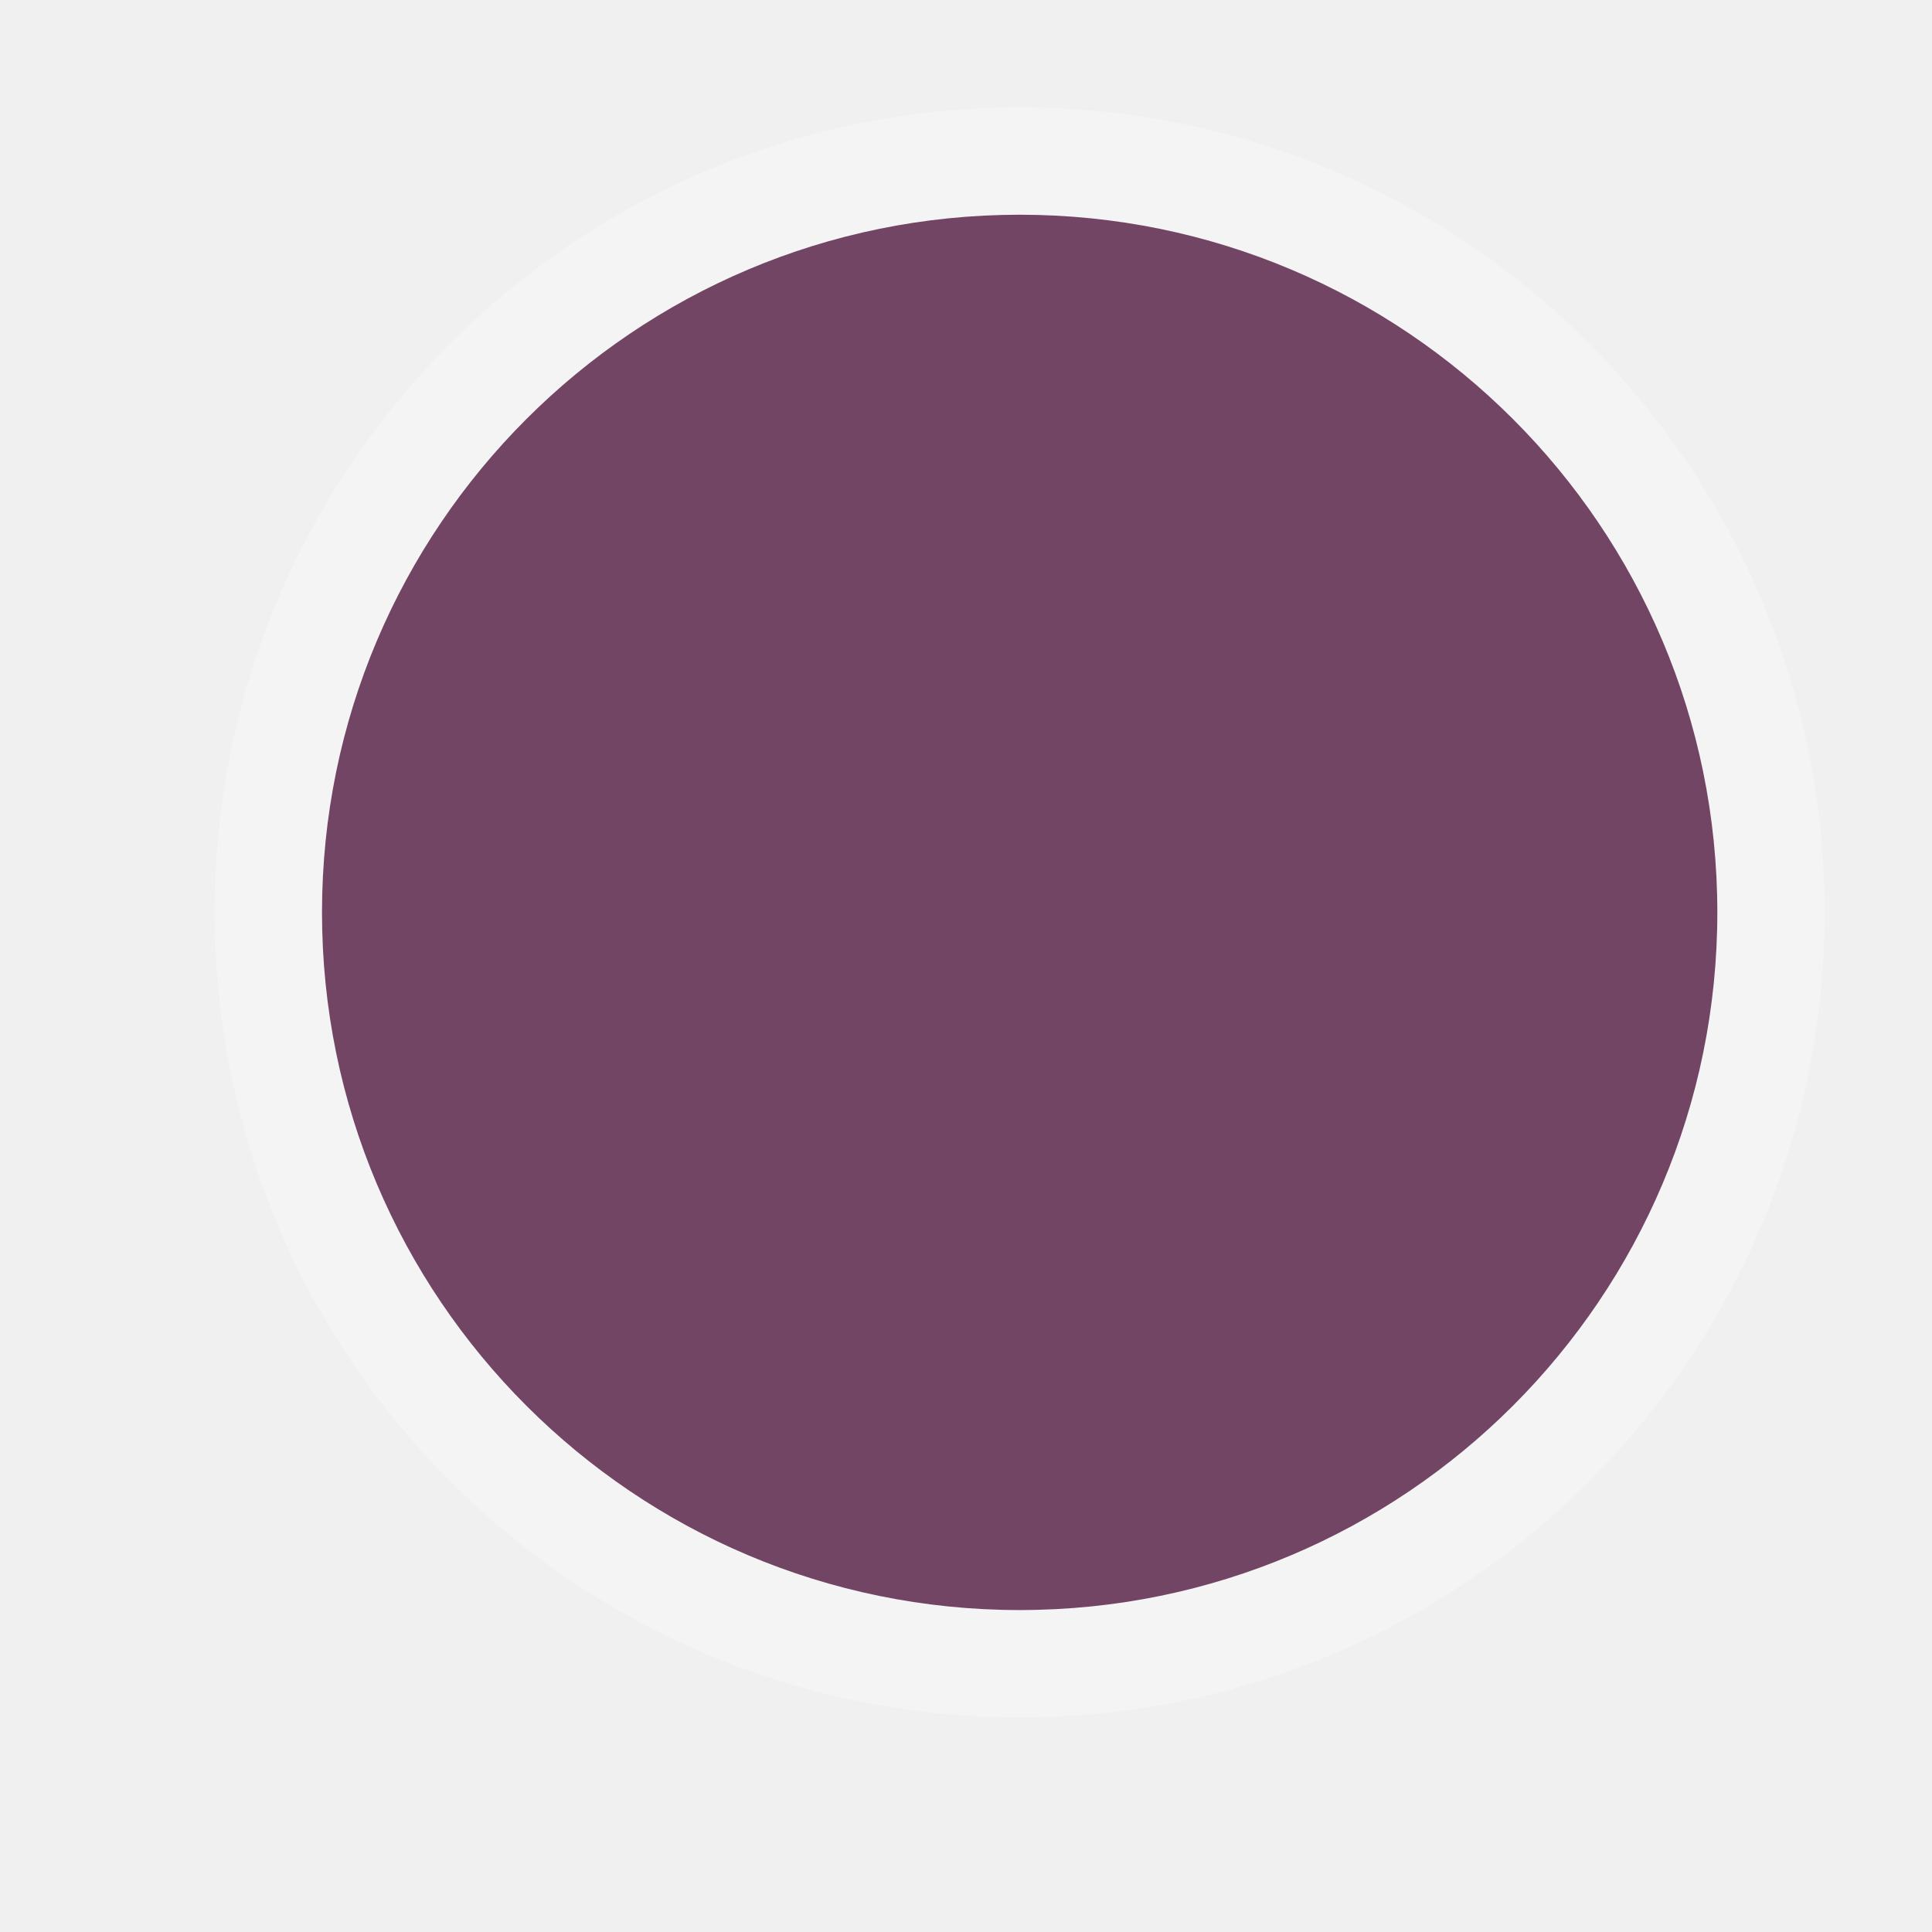
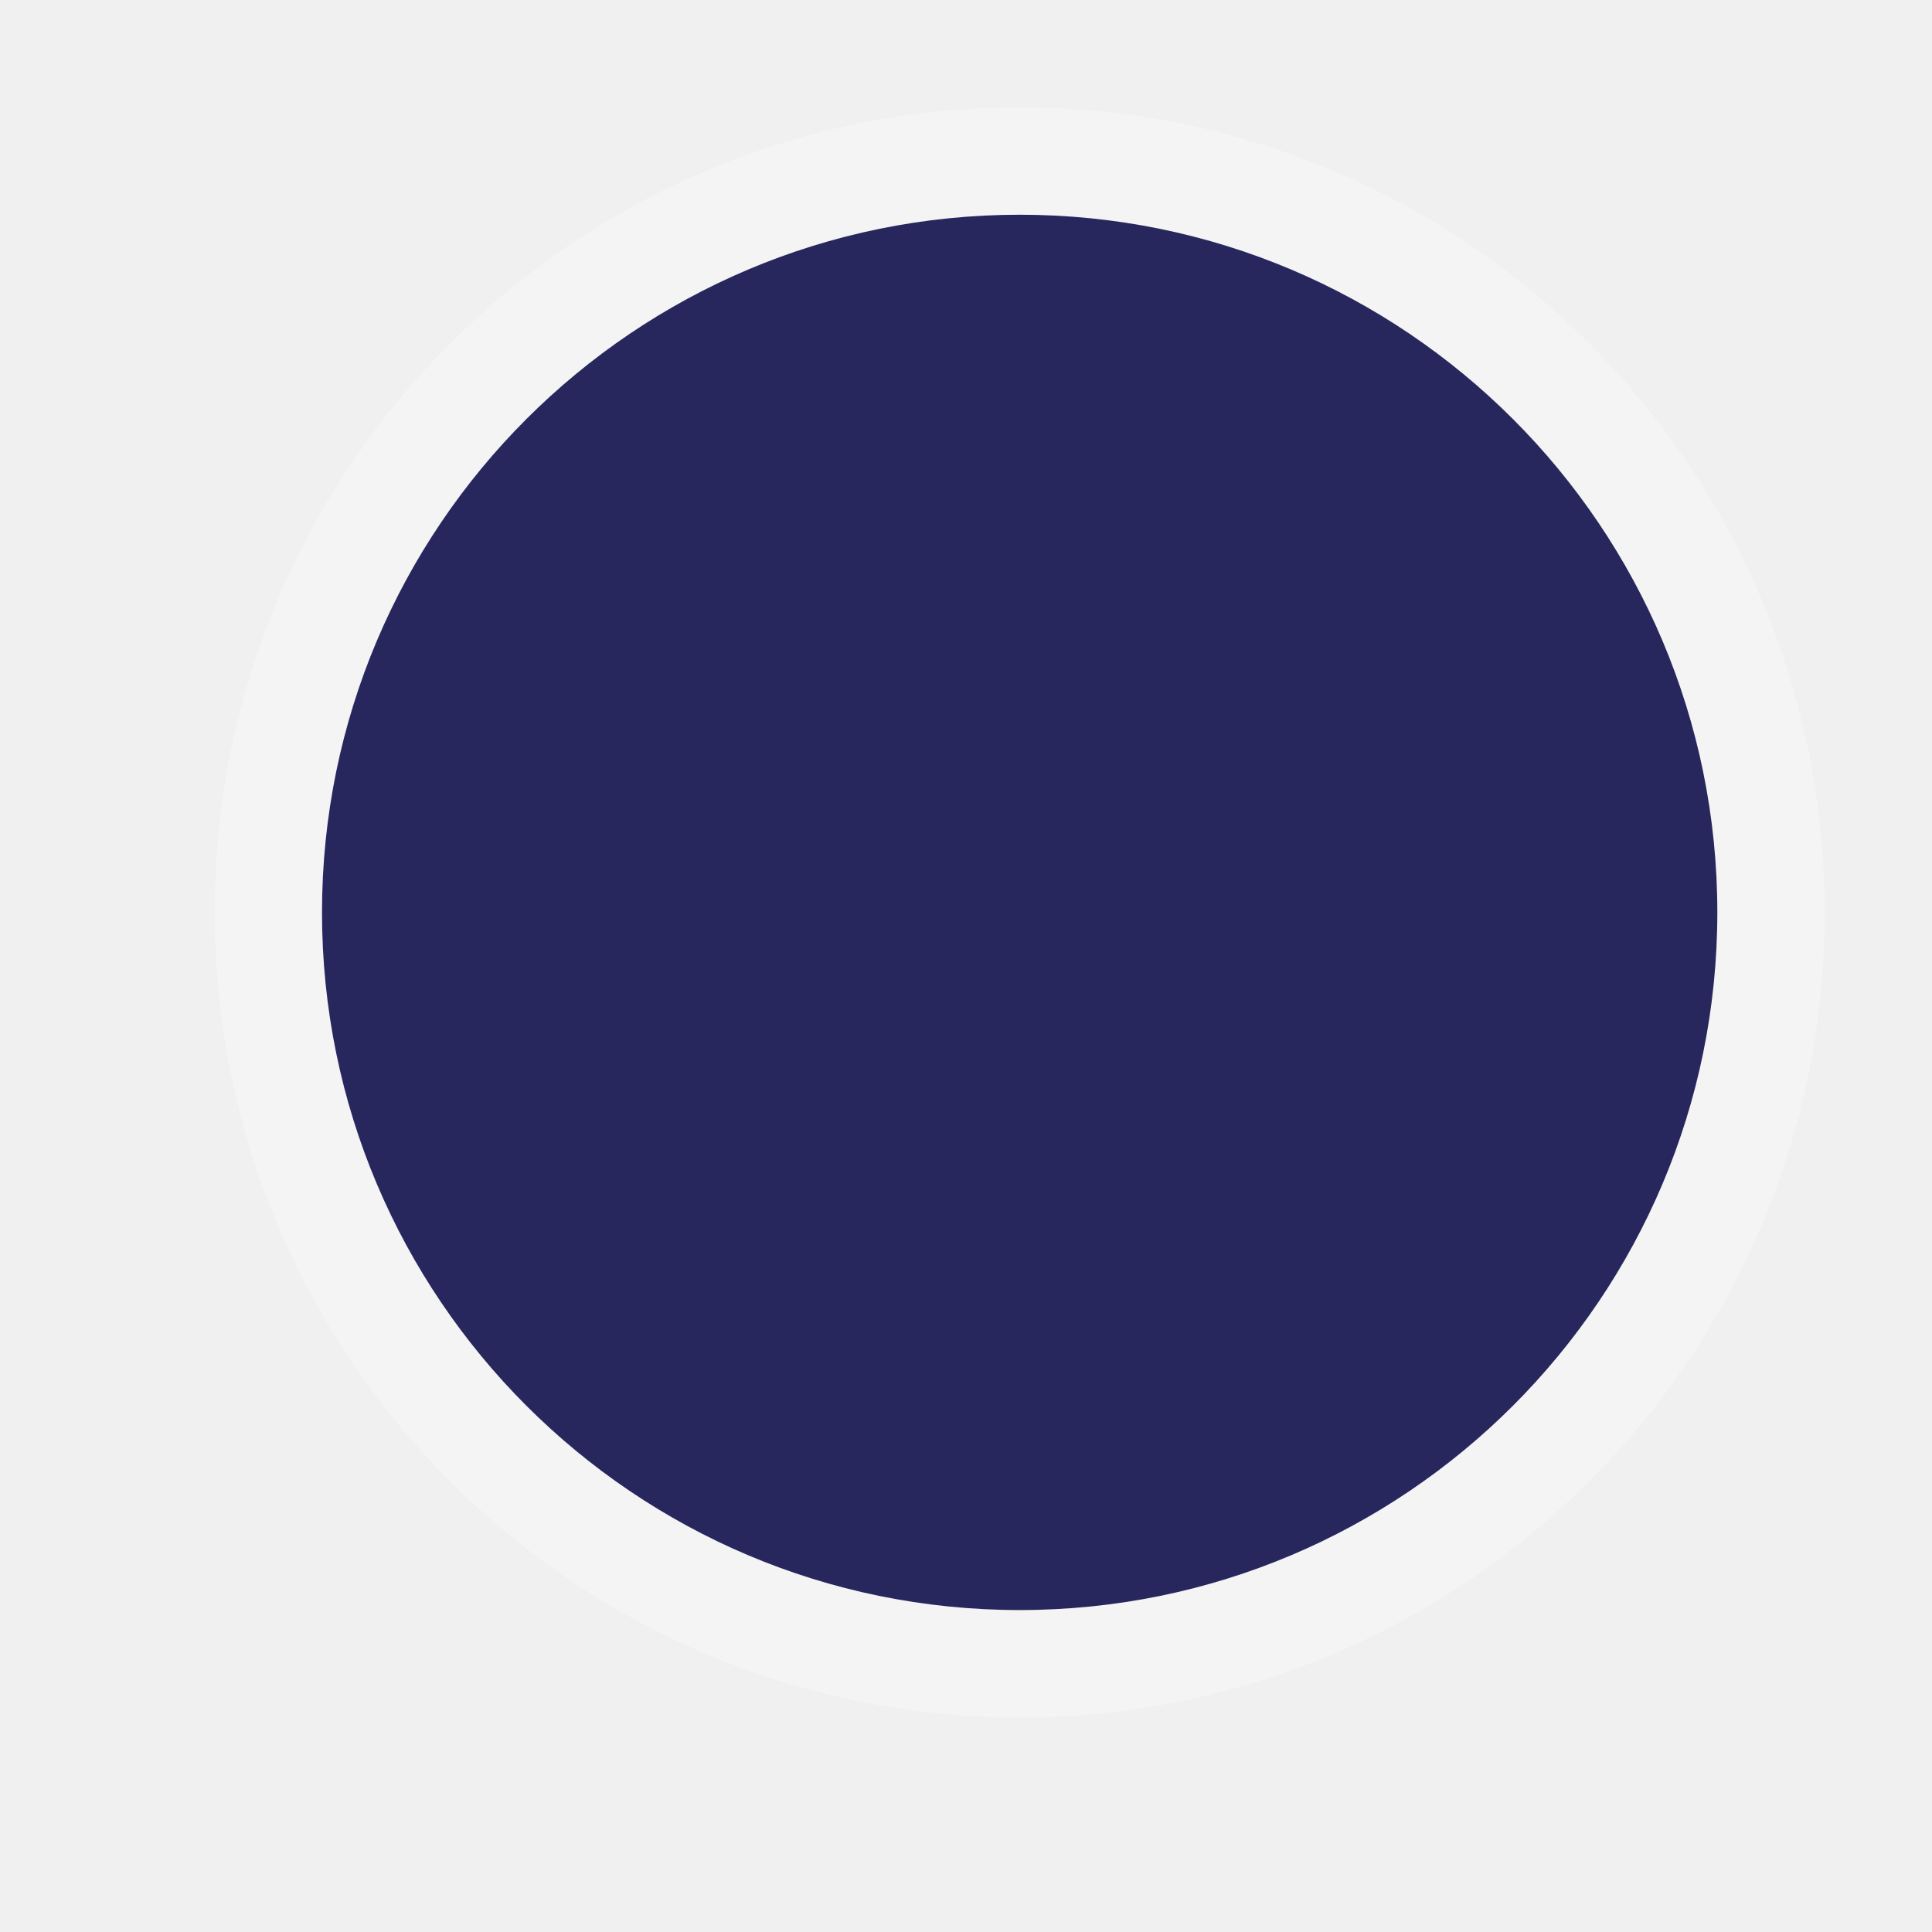
<svg xmlns="http://www.w3.org/2000/svg" width="18" height="18" id="svg4619" version="1.1">
  <defs id="defs4621" />
  <g id="layer1" transform="translate(0,-1034.362)">
    <g transform="translate(48,-39.99998)" style="display:inline" id="circle-18">
      <g id="g21885">
        <path style="opacity:0.3;color:#000000;fill:#ffffff;fill-opacity:1;fill-rule:nonzero;stroke:#ffffff;stroke-width:2.538;stroke-linecap:butt;stroke-linejoin:miter;stroke-miterlimit:4;stroke-opacity:1;stroke-dasharray:none;stroke-dashoffset:0;marker:none;visibility:visible;display:inline;overflow:visible;enable-background:accumulate" id="path17427" d="m 20.5,12.25 c 0,4.556 -3.694,8.25 -8.25,8.25 C 7.694,20.5 4,16.806 4,12.25 4,7.694 7.694,4 12.25,4 c 4.556,0 8.25,3.694 8.25,8.25 z" transform="matrix(-0.7878788,0,0,0.7878788,-28.84849,1073.211)" />
-         <path transform="matrix(-0.7878788,0,0,0.7878788,-28.84849,1073.211)" d="m 20.5,12.25 c 0,4.556 -3.694,8.25 -8.25,8.25 C 7.694,20.5 4,16.806 4,12.25 4,7.694 7.694,4 12.25,4 c 4.556,0 8.25,3.694 8.25,8.25 z" id="path8564-0-4" style="color:#000000;fill:#734564;fill-opacity:1;fill-rule:nonzero;stroke:none;stroke-width:2;marker:none;visibility:visible;display:inline;overflow:visible;enable-background:accumulate" />
+         <path transform="matrix(-0.7878788,0,0,0.7878788,-28.84849,1073.211)" d="m 20.5,12.25 c 0,4.556 -3.694,8.25 -8.25,8.25 C 7.694,20.5 4,16.806 4,12.25 4,7.694 7.694,4 12.25,4 c 4.556,0 8.25,3.694 8.25,8.25 z" id="path8564-0-4" style="color:#000000;fill:#27275e;fill-opacity:1;fill-rule:nonzero;stroke:none;stroke-width:2;marker:none;visibility:visible;display:inline;overflow:visible;enable-background:accumulate" />
      </g>
      <rect y="1074.362" x="-48" height="18" width="18" id="rect21975" style="opacity:0.5;color:#000000;fill:none;stroke:none;stroke-width:2;marker:none;visibility:visible;display:inline;overflow:visible;enable-background:accumulate" />
    </g>
  </g>
</svg>
